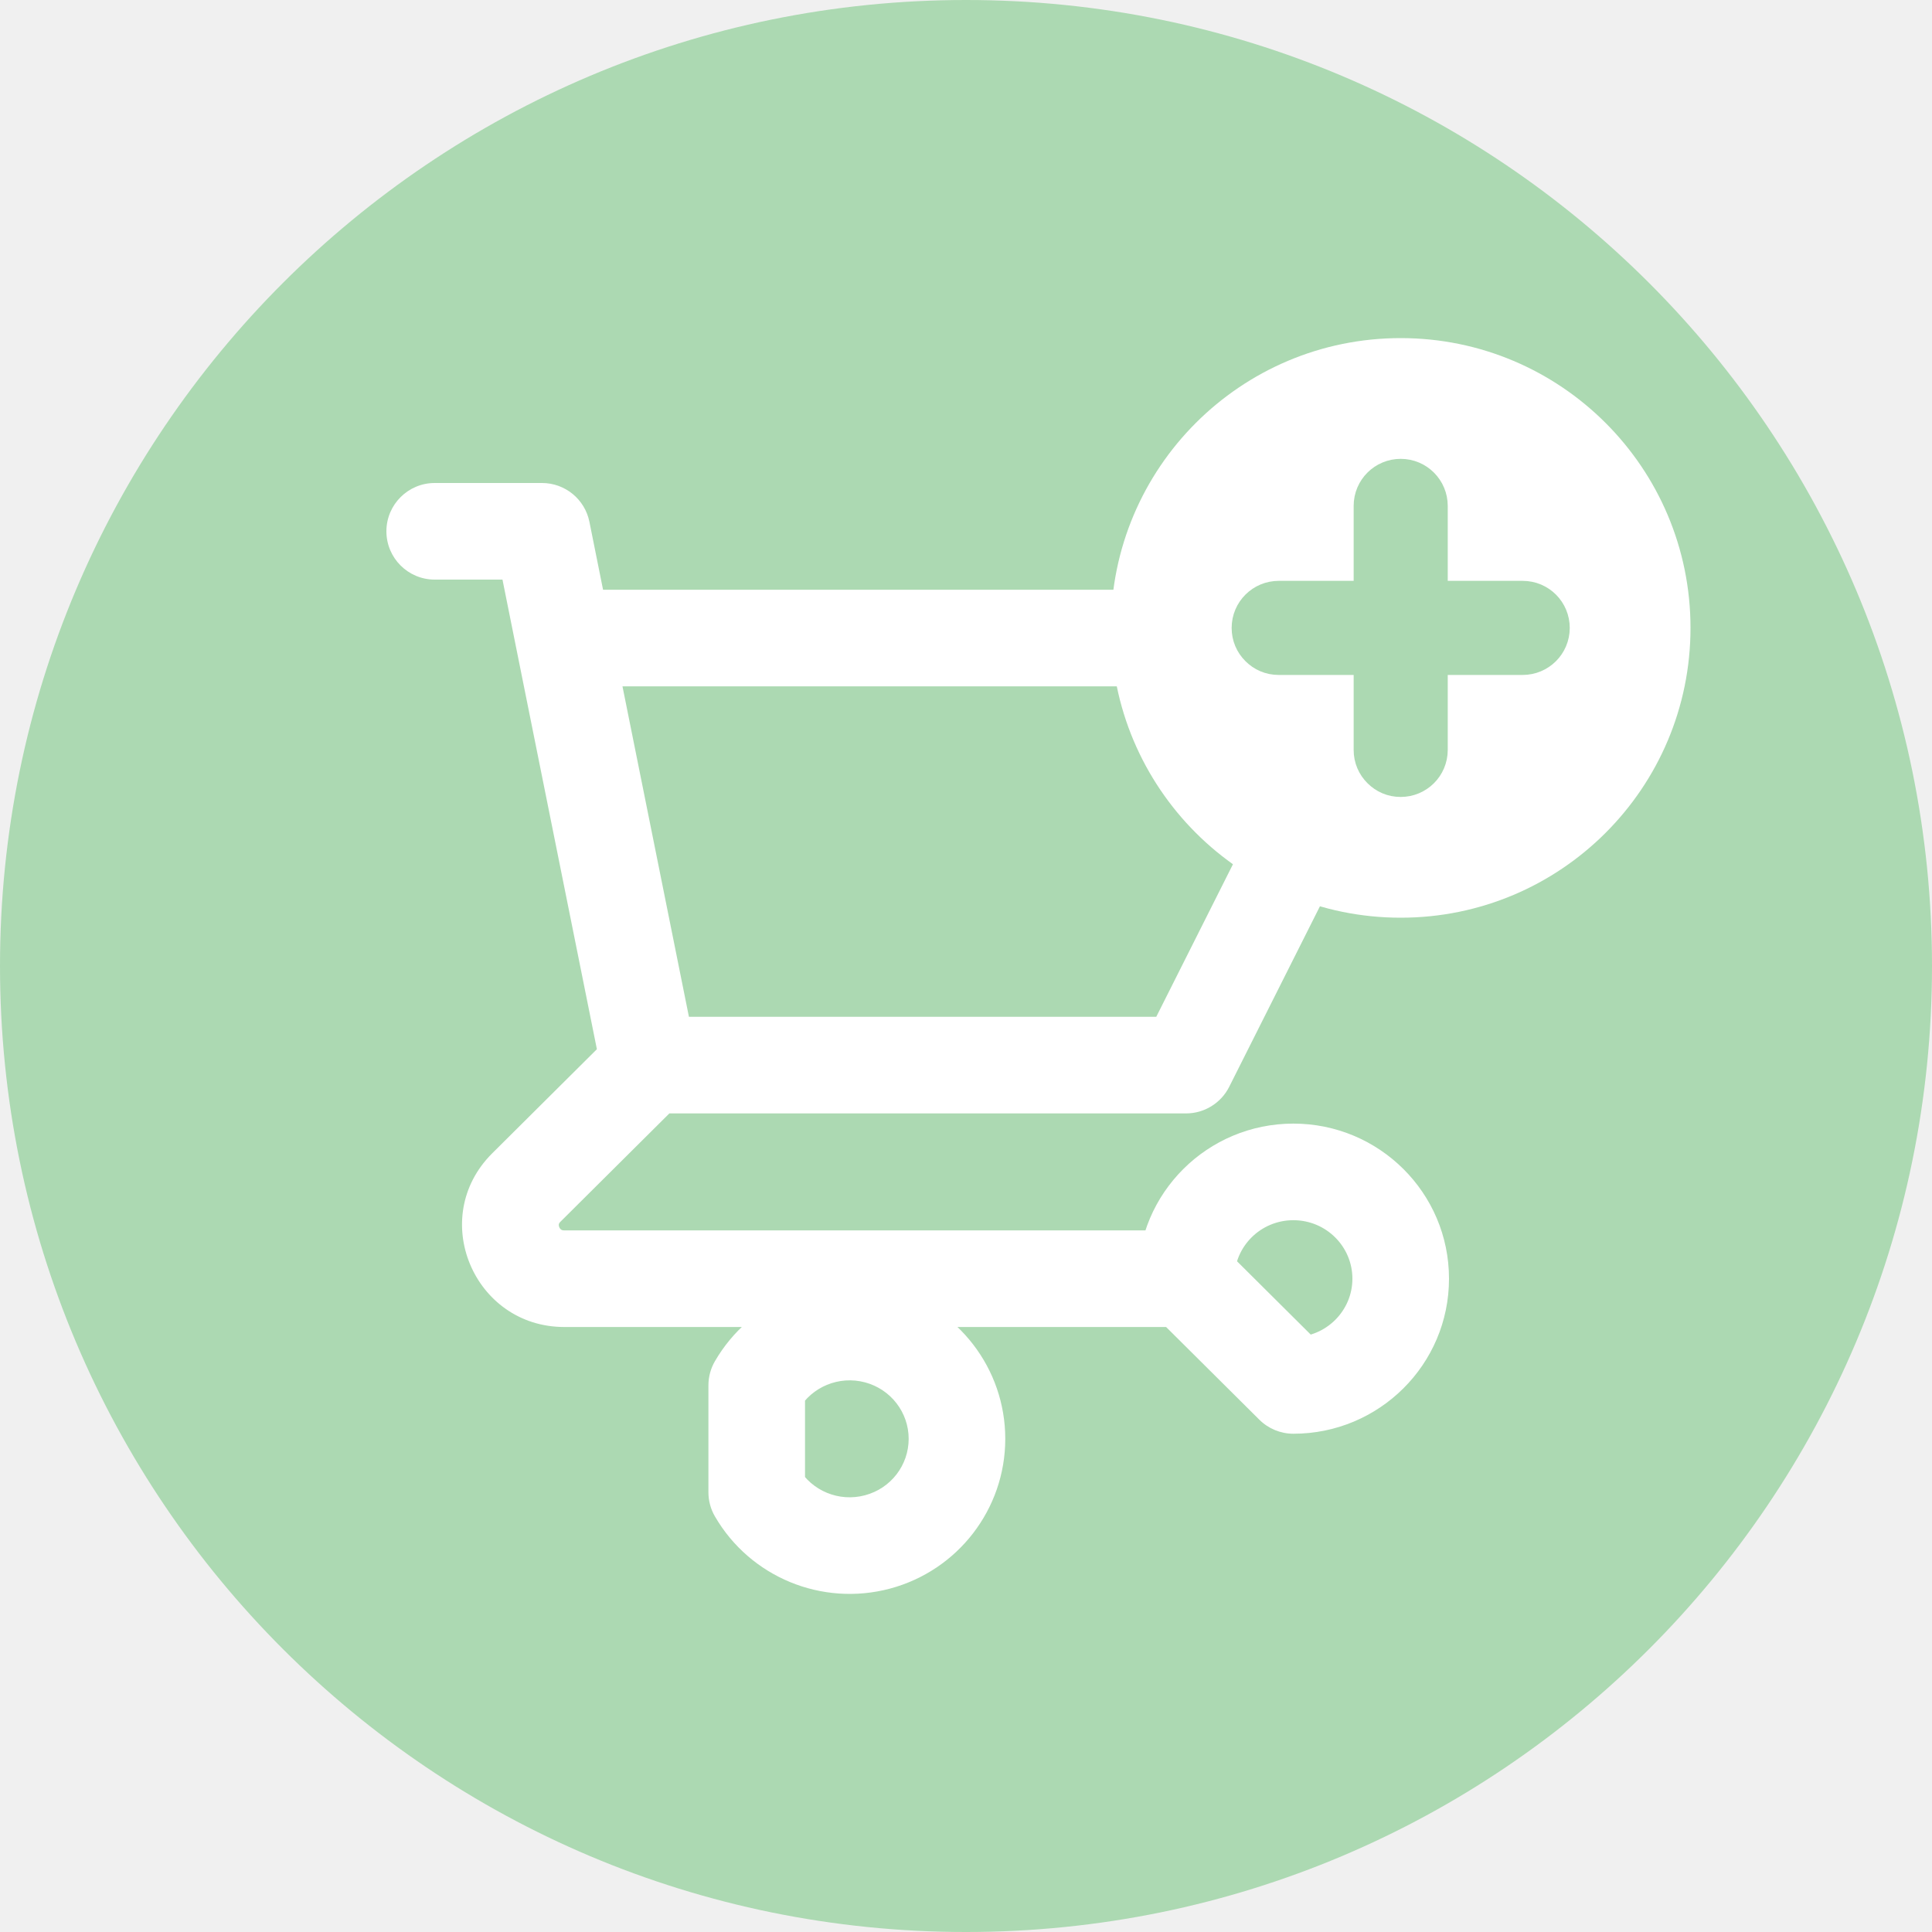
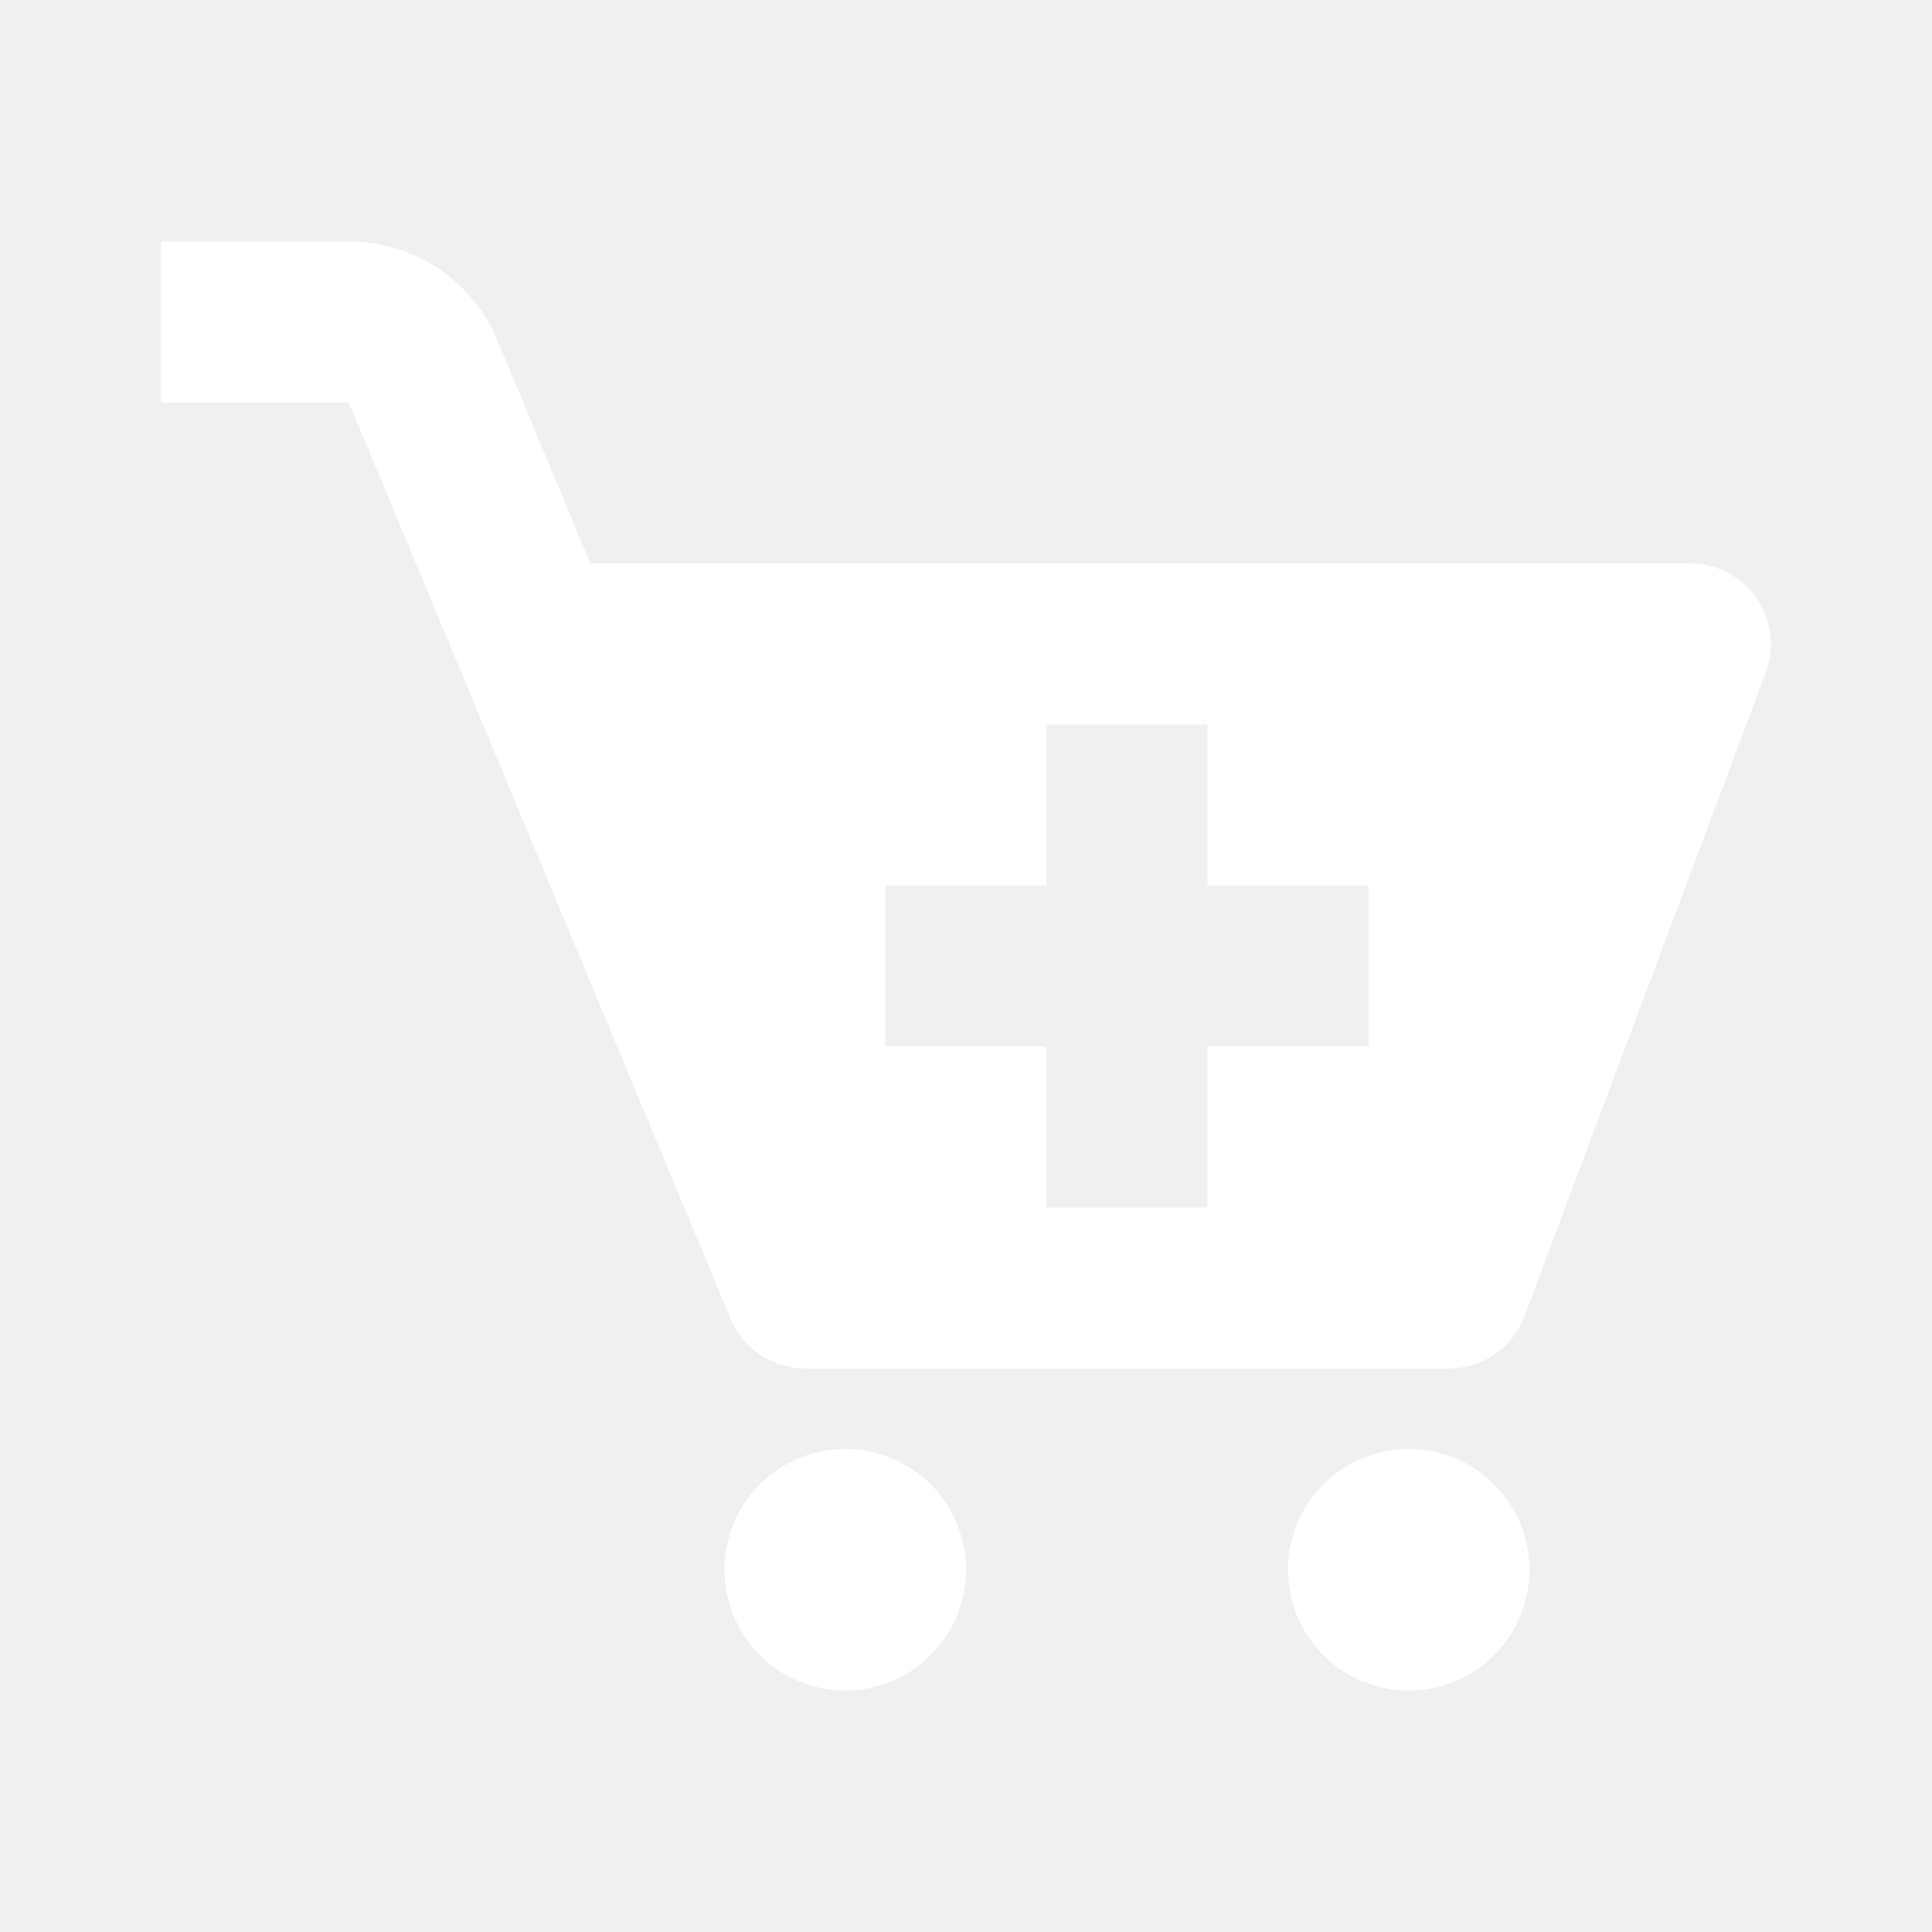
- <svg xmlns="http://www.w3.org/2000/svg" width="40" height="40" viewBox="0 0 40 40" fill="none">
-   <circle cx="20" cy="20" r="20" fill="#ACD9B2" />
-   <path d="M9 10C8.448 10 8 10.448 8 11C8 11.552 8.448 12 9 12V10ZM11.222 11L12.203 10.803C12.109 10.336 11.698 10 11.222 10V11ZM10.686 13.408C10.795 13.949 11.322 14.3 11.864 14.191C12.405 14.082 12.756 13.555 12.647 13.013L10.686 13.408ZM13.444 21.052C12.892 21.052 12.444 21.5 12.444 22.052C12.444 22.605 12.892 23.052 13.444 23.052V21.052ZM24.556 22.052V23.052C24.934 23.052 25.279 22.839 25.449 22.502L24.556 22.052ZM29 13.21L29.893 13.66C30.049 13.35 30.033 12.981 29.851 12.686C29.669 12.39 29.347 12.21 29 12.21V13.21ZM11.667 12.21C11.114 12.21 10.667 12.658 10.667 13.21C10.667 13.763 11.114 14.21 11.667 14.21V12.21ZM12.464 22.25C12.573 22.791 13.1 23.142 13.642 23.033C14.183 22.924 14.534 22.397 14.425 21.855L12.464 22.25ZM12.647 13.013C12.538 12.472 12.011 12.121 11.47 12.23C10.928 12.339 10.577 12.866 10.686 13.408L12.647 13.013ZM14.15 22.762C14.541 22.372 14.543 21.739 14.153 21.347C13.764 20.956 13.131 20.954 12.739 21.344L14.15 22.762ZM10.897 24.587L10.191 23.878L10.897 24.587ZM24.556 27.474C25.108 27.474 25.556 27.026 25.556 26.474C25.556 25.921 25.108 25.474 24.556 25.474V27.474ZM24.556 26.474H23.556C23.556 26.74 23.662 26.995 23.85 27.183L24.556 26.474ZM26.778 28.684L26.073 29.393C26.26 29.579 26.514 29.684 26.778 29.684V28.684ZM15.667 28.684L14.802 28.182C14.713 28.334 14.667 28.508 14.667 28.684H15.667ZM15.667 30.895H14.667C14.667 31.071 14.713 31.244 14.802 31.396L15.667 30.895ZM9 12H11.222V10H9V12ZM10.242 11.197L10.686 13.408L12.647 13.013L12.203 10.803L10.242 11.197ZM13.444 23.052H24.556V21.052H13.444V23.052ZM25.449 22.502L29.893 13.66L28.107 12.761L23.662 21.603L25.449 22.502ZM29 12.21H11.667V14.21H29V12.21ZM14.425 21.855L12.647 13.013L10.686 13.408L12.464 22.25L14.425 21.855ZM12.739 21.344L10.191 23.878L11.602 25.296L14.15 22.762L12.739 21.344ZM10.191 23.878C8.851 25.211 9.811 27.474 11.682 27.474V25.474C11.642 25.474 11.626 25.463 11.617 25.458C11.605 25.449 11.589 25.432 11.579 25.407C11.568 25.382 11.568 25.36 11.57 25.347C11.571 25.34 11.575 25.323 11.602 25.296L10.191 23.878ZM11.682 27.474H24.556V25.474H11.682V27.474ZM25.556 26.474C25.556 25.81 26.098 25.263 26.778 25.263V23.263C25.003 23.263 23.556 24.695 23.556 26.474H25.556ZM26.778 25.263C27.458 25.263 28 25.81 28 26.474H30C30 24.695 28.552 23.263 26.778 23.263V25.263ZM28 26.474C28 27.137 27.458 27.684 26.778 27.684V29.684C28.552 29.684 30 28.252 30 26.474H28ZM27.483 27.975L25.261 25.765L23.85 27.183L26.073 29.393L27.483 27.975ZM16.532 29.186C16.807 28.712 17.371 28.477 17.909 28.62L18.424 26.688C17.018 26.313 15.532 26.923 14.802 28.182L16.532 29.186ZM17.909 28.62C18.446 28.764 18.813 29.245 18.813 29.789H20.813C20.813 28.332 19.83 27.063 18.424 26.688L17.909 28.62ZM18.813 29.789C18.813 30.334 18.446 30.815 17.909 30.958L18.424 32.891C19.83 32.516 20.813 31.246 20.813 29.789H18.813ZM17.909 30.958C17.371 31.102 16.807 30.867 16.532 30.393L14.802 31.396C15.532 32.655 17.018 33.265 18.424 32.891L17.909 30.958ZM16.667 30.895V28.684H14.667V30.895H16.667Z" fill="white" />
-   <circle cx="29" cy="13" r="6" fill="white" />
-   <path d="M31.526 12.526H29.474V10.474C29.474 10.215 29.265 10 29 10C28.741 10 28.526 10.208 28.526 10.474V12.526H26.474C26.215 12.526 26 12.735 26 13C26 13.133 26.05 13.246 26.139 13.335C26.227 13.423 26.341 13.474 26.474 13.474H28.526V15.526C28.526 15.659 28.577 15.773 28.665 15.861C28.754 15.95 28.867 16 29 16C29.259 16 29.474 15.792 29.474 15.526V13.474H31.526C31.785 13.474 32 13.265 32 13C32 12.741 31.792 12.526 31.526 12.526Z" fill="#ACD9B2" stroke="#ACD9B2" />
+ <svg xmlns="http://www.w3.org/2000/svg" width="24" height="24" viewBox="0 0 24 24" style="fill: rgba(255, 255, 255, 1);transform: ;msFilter:;">
+   <circle cx="10.5" cy="19.5" r="1.5" />
+   <circle cx="17.5" cy="19.5" r="1.5" />
+   <path d="M21 7H7.334L6.18 4.23A1.995 1.995 0 0 0 4.333 3H2v2h2.334l4.743 11.385c.155.372.52.615.923.615h8c.417 0 .79-.259.937-.648l3-8A1.003 1.003 0 0 0 21 7zm-4 6h-2v2h-2v-2h-2v-2h2V9h2v2h2v2z" />
</svg>
